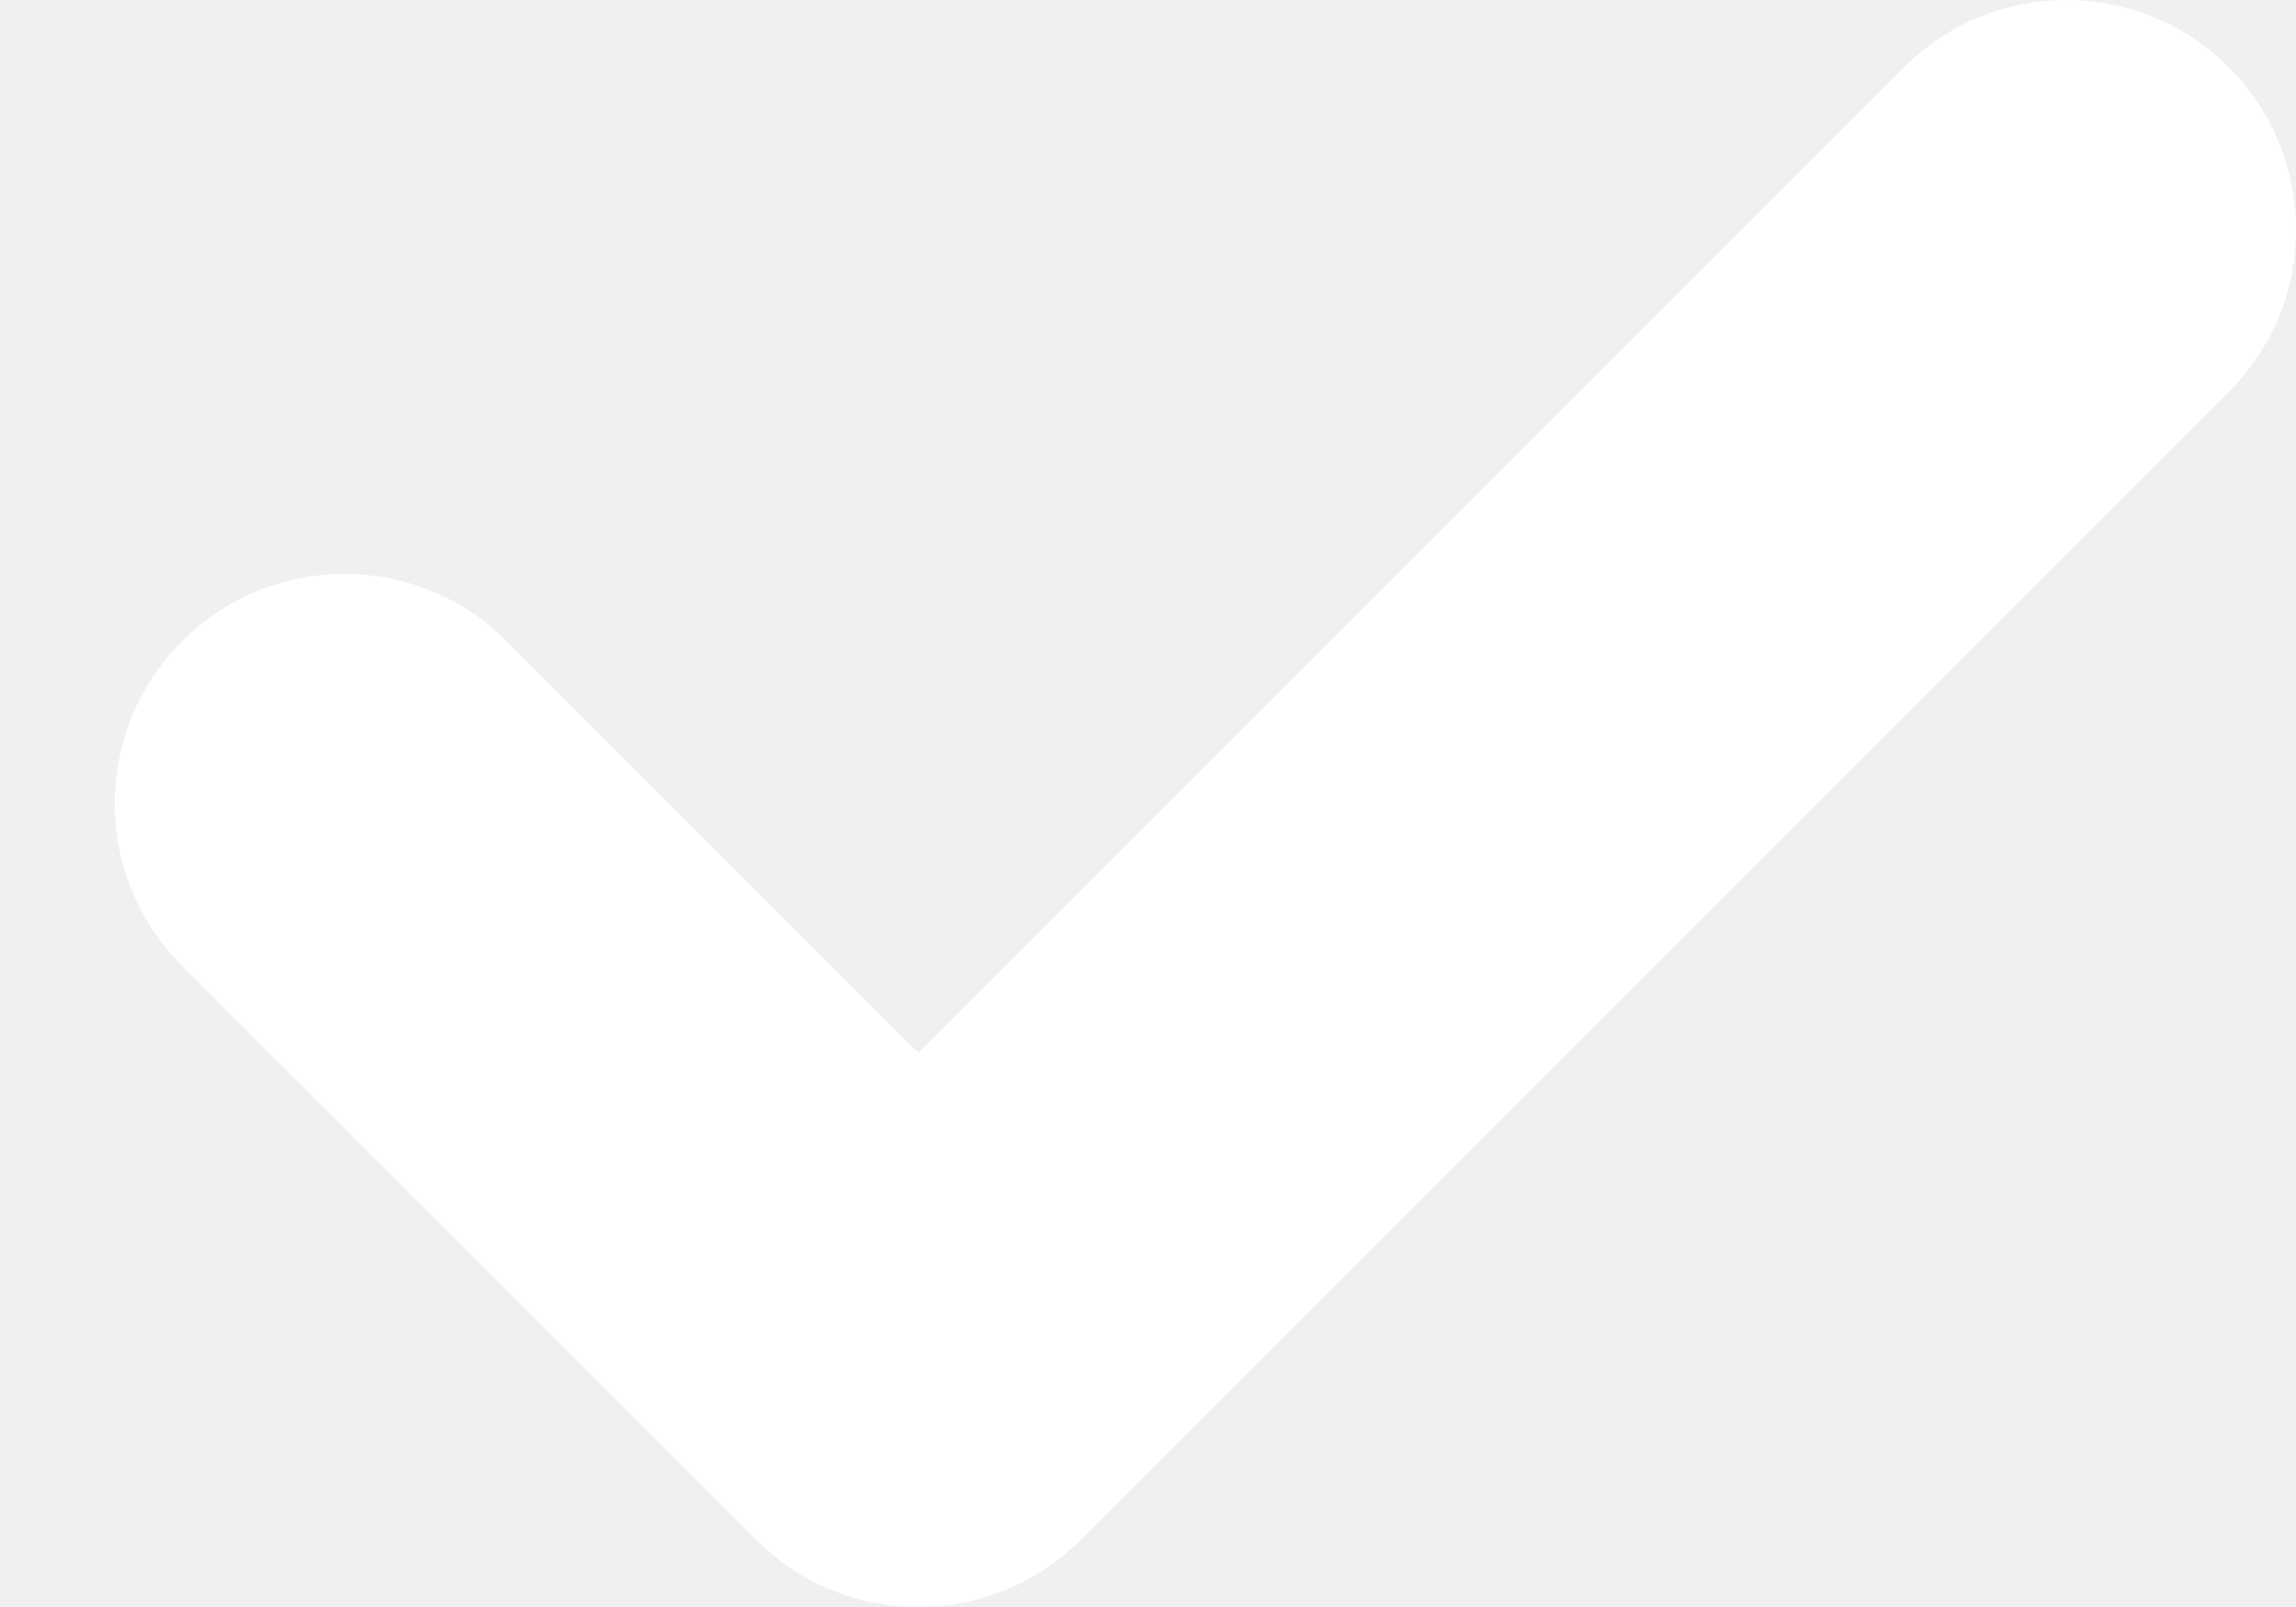
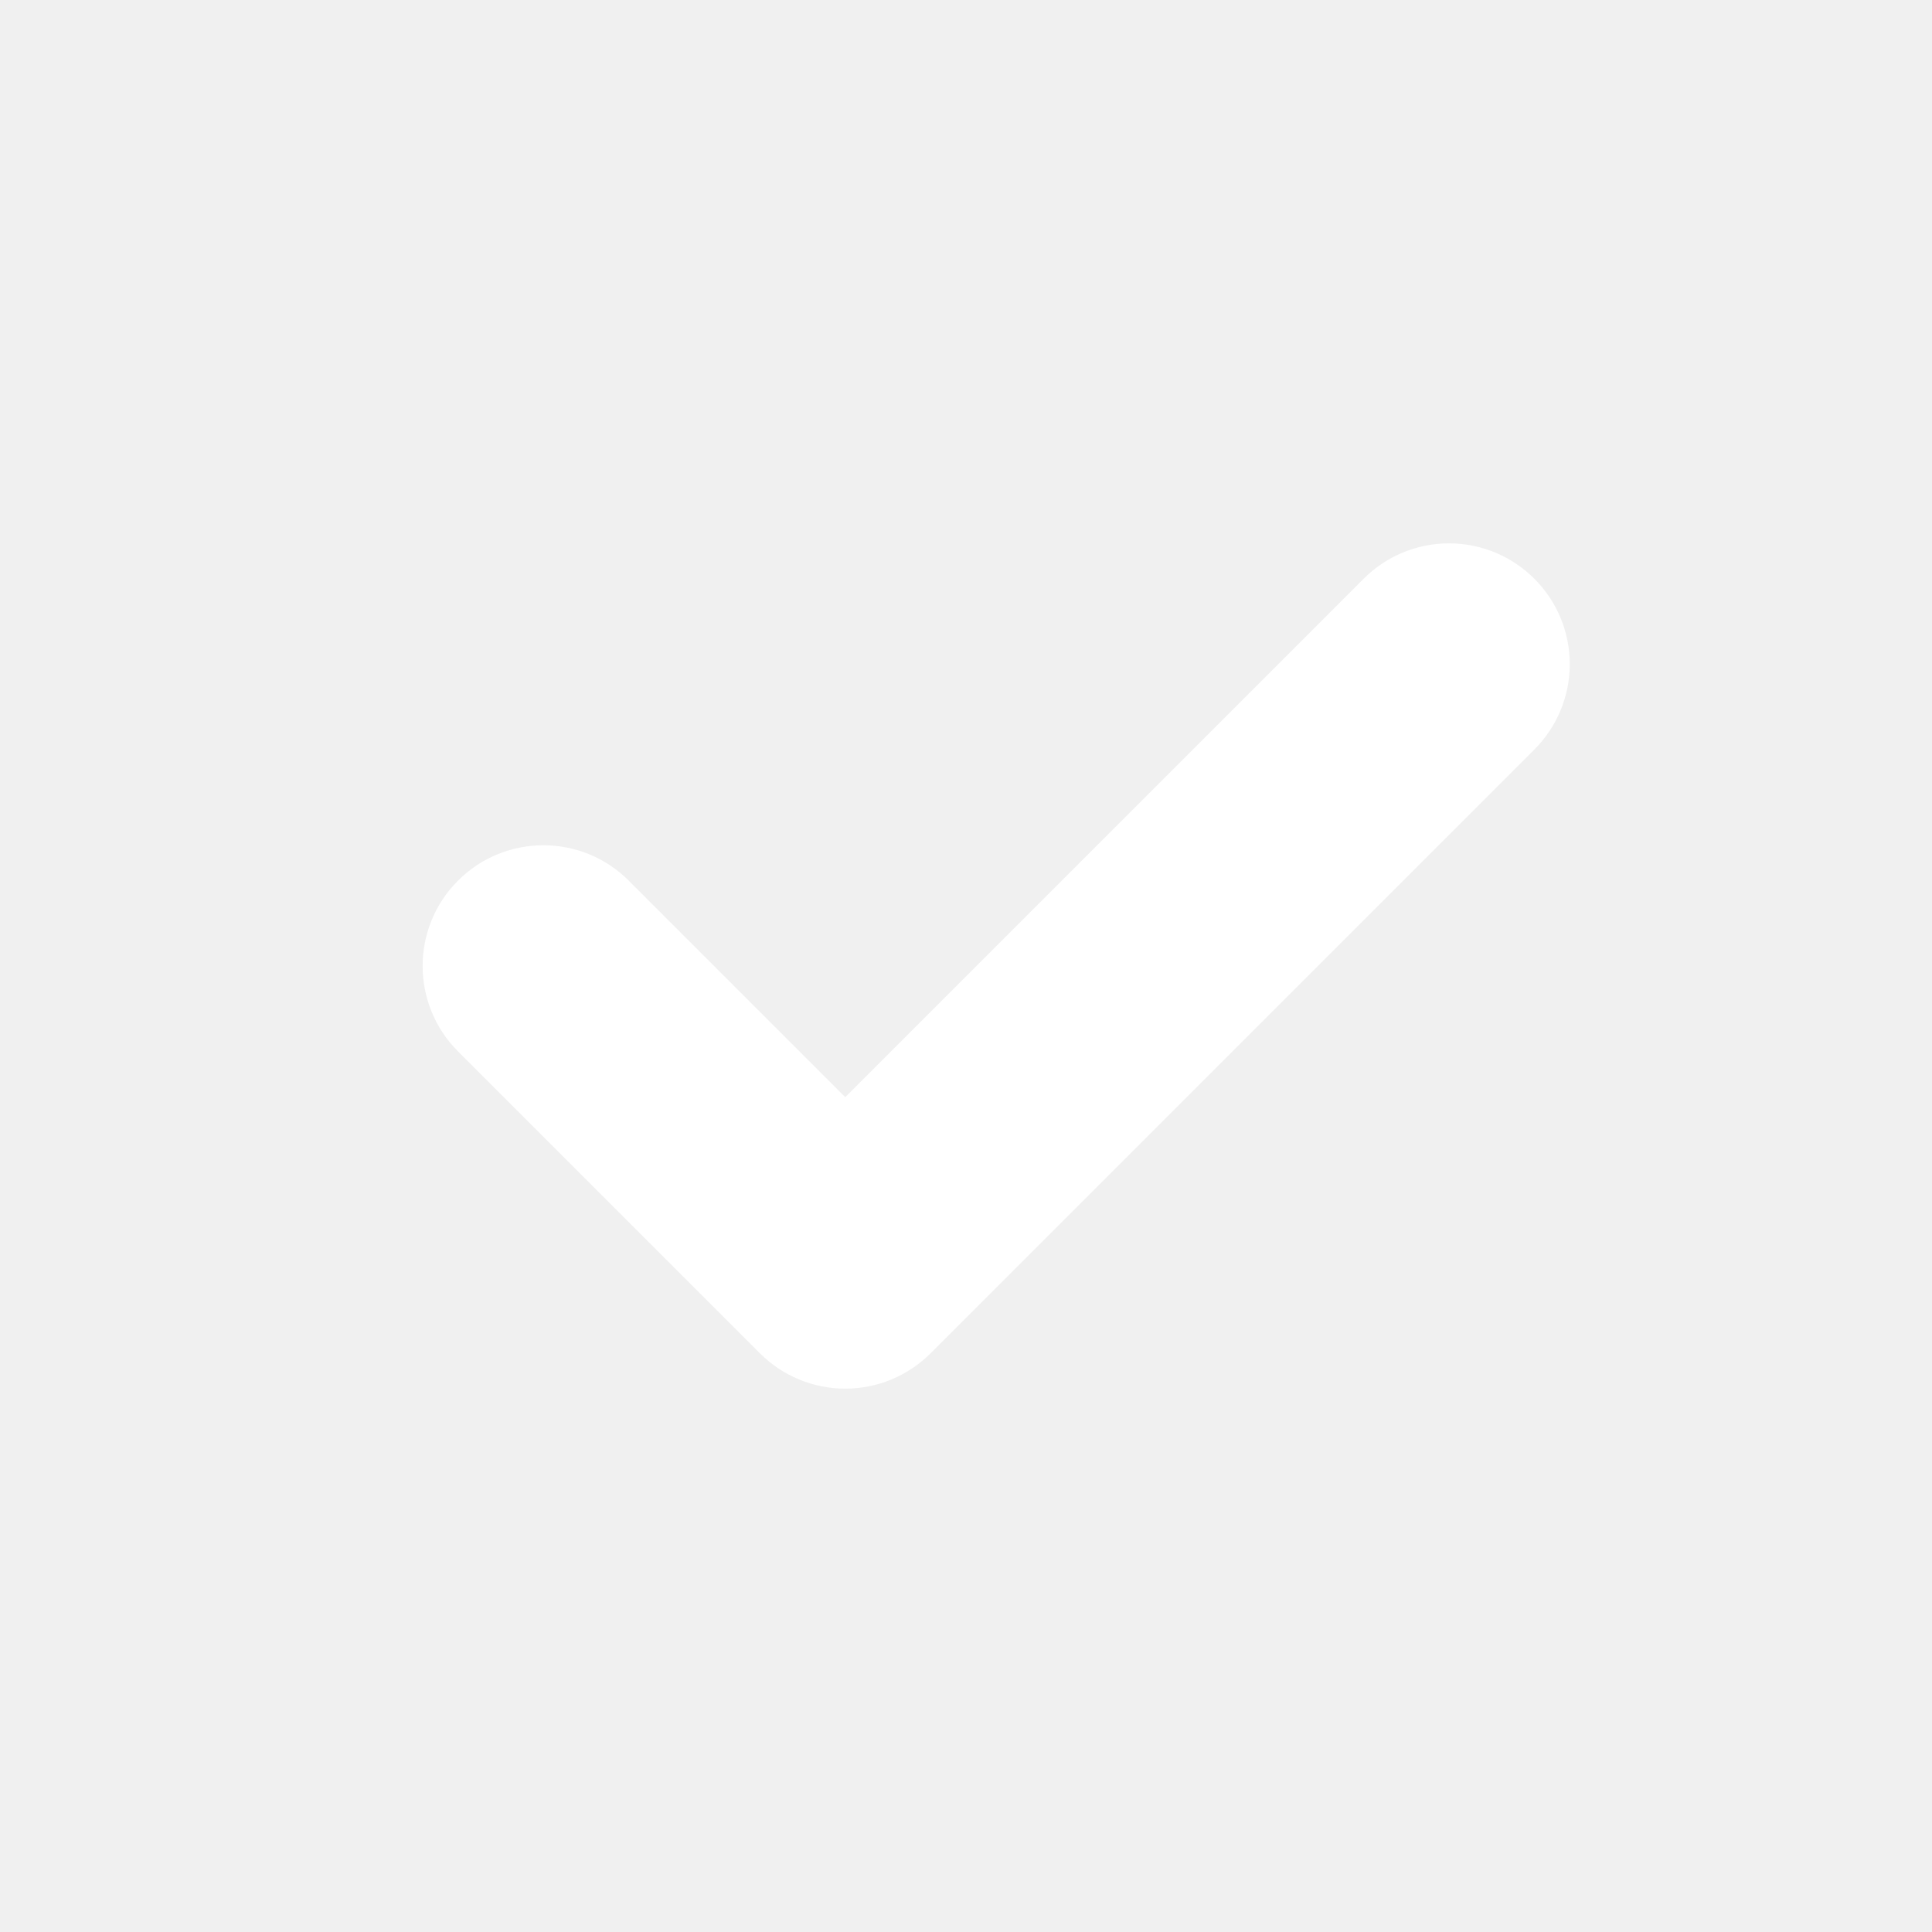
- <svg xmlns="http://www.w3.org/2000/svg" width="10" height="7" viewBox="0 0 10 7" fill="none">
-   <path fill-rule="evenodd" clip-rule="evenodd" d="M9.707 0.293C10.098 0.683 10.098 1.317 9.707 1.707L4.707 6.707C4.317 7.098 3.683 7.098 3.293 6.707L0.793 4.207C0.402 3.817 0.402 3.183 0.793 2.793C1.183 2.402 1.817 2.402 2.207 2.793L4 4.586L8.293 0.293C8.683 -0.098 9.317 -0.098 9.707 0.293Z" fill="white" />
+ <svg xmlns="http://www.w3.org/2000/svg" viewBox="0 0 16 16" fill-rule="evenodd" clip-rule="evenodd" stroke-linejoin="round" stroke-miterlimit="2">
+   <path d="M12.707 4.793a.999.999 0 0 1 0 1.414l-5 5a.999.999 0 0 1-1.414 0l-2.5-2.5a.999.999 0 1 1 1.414-1.414L7 9.086l4.293-4.293a.999.999 0 0 1 1.414 0z" fill="white" />
</svg>
